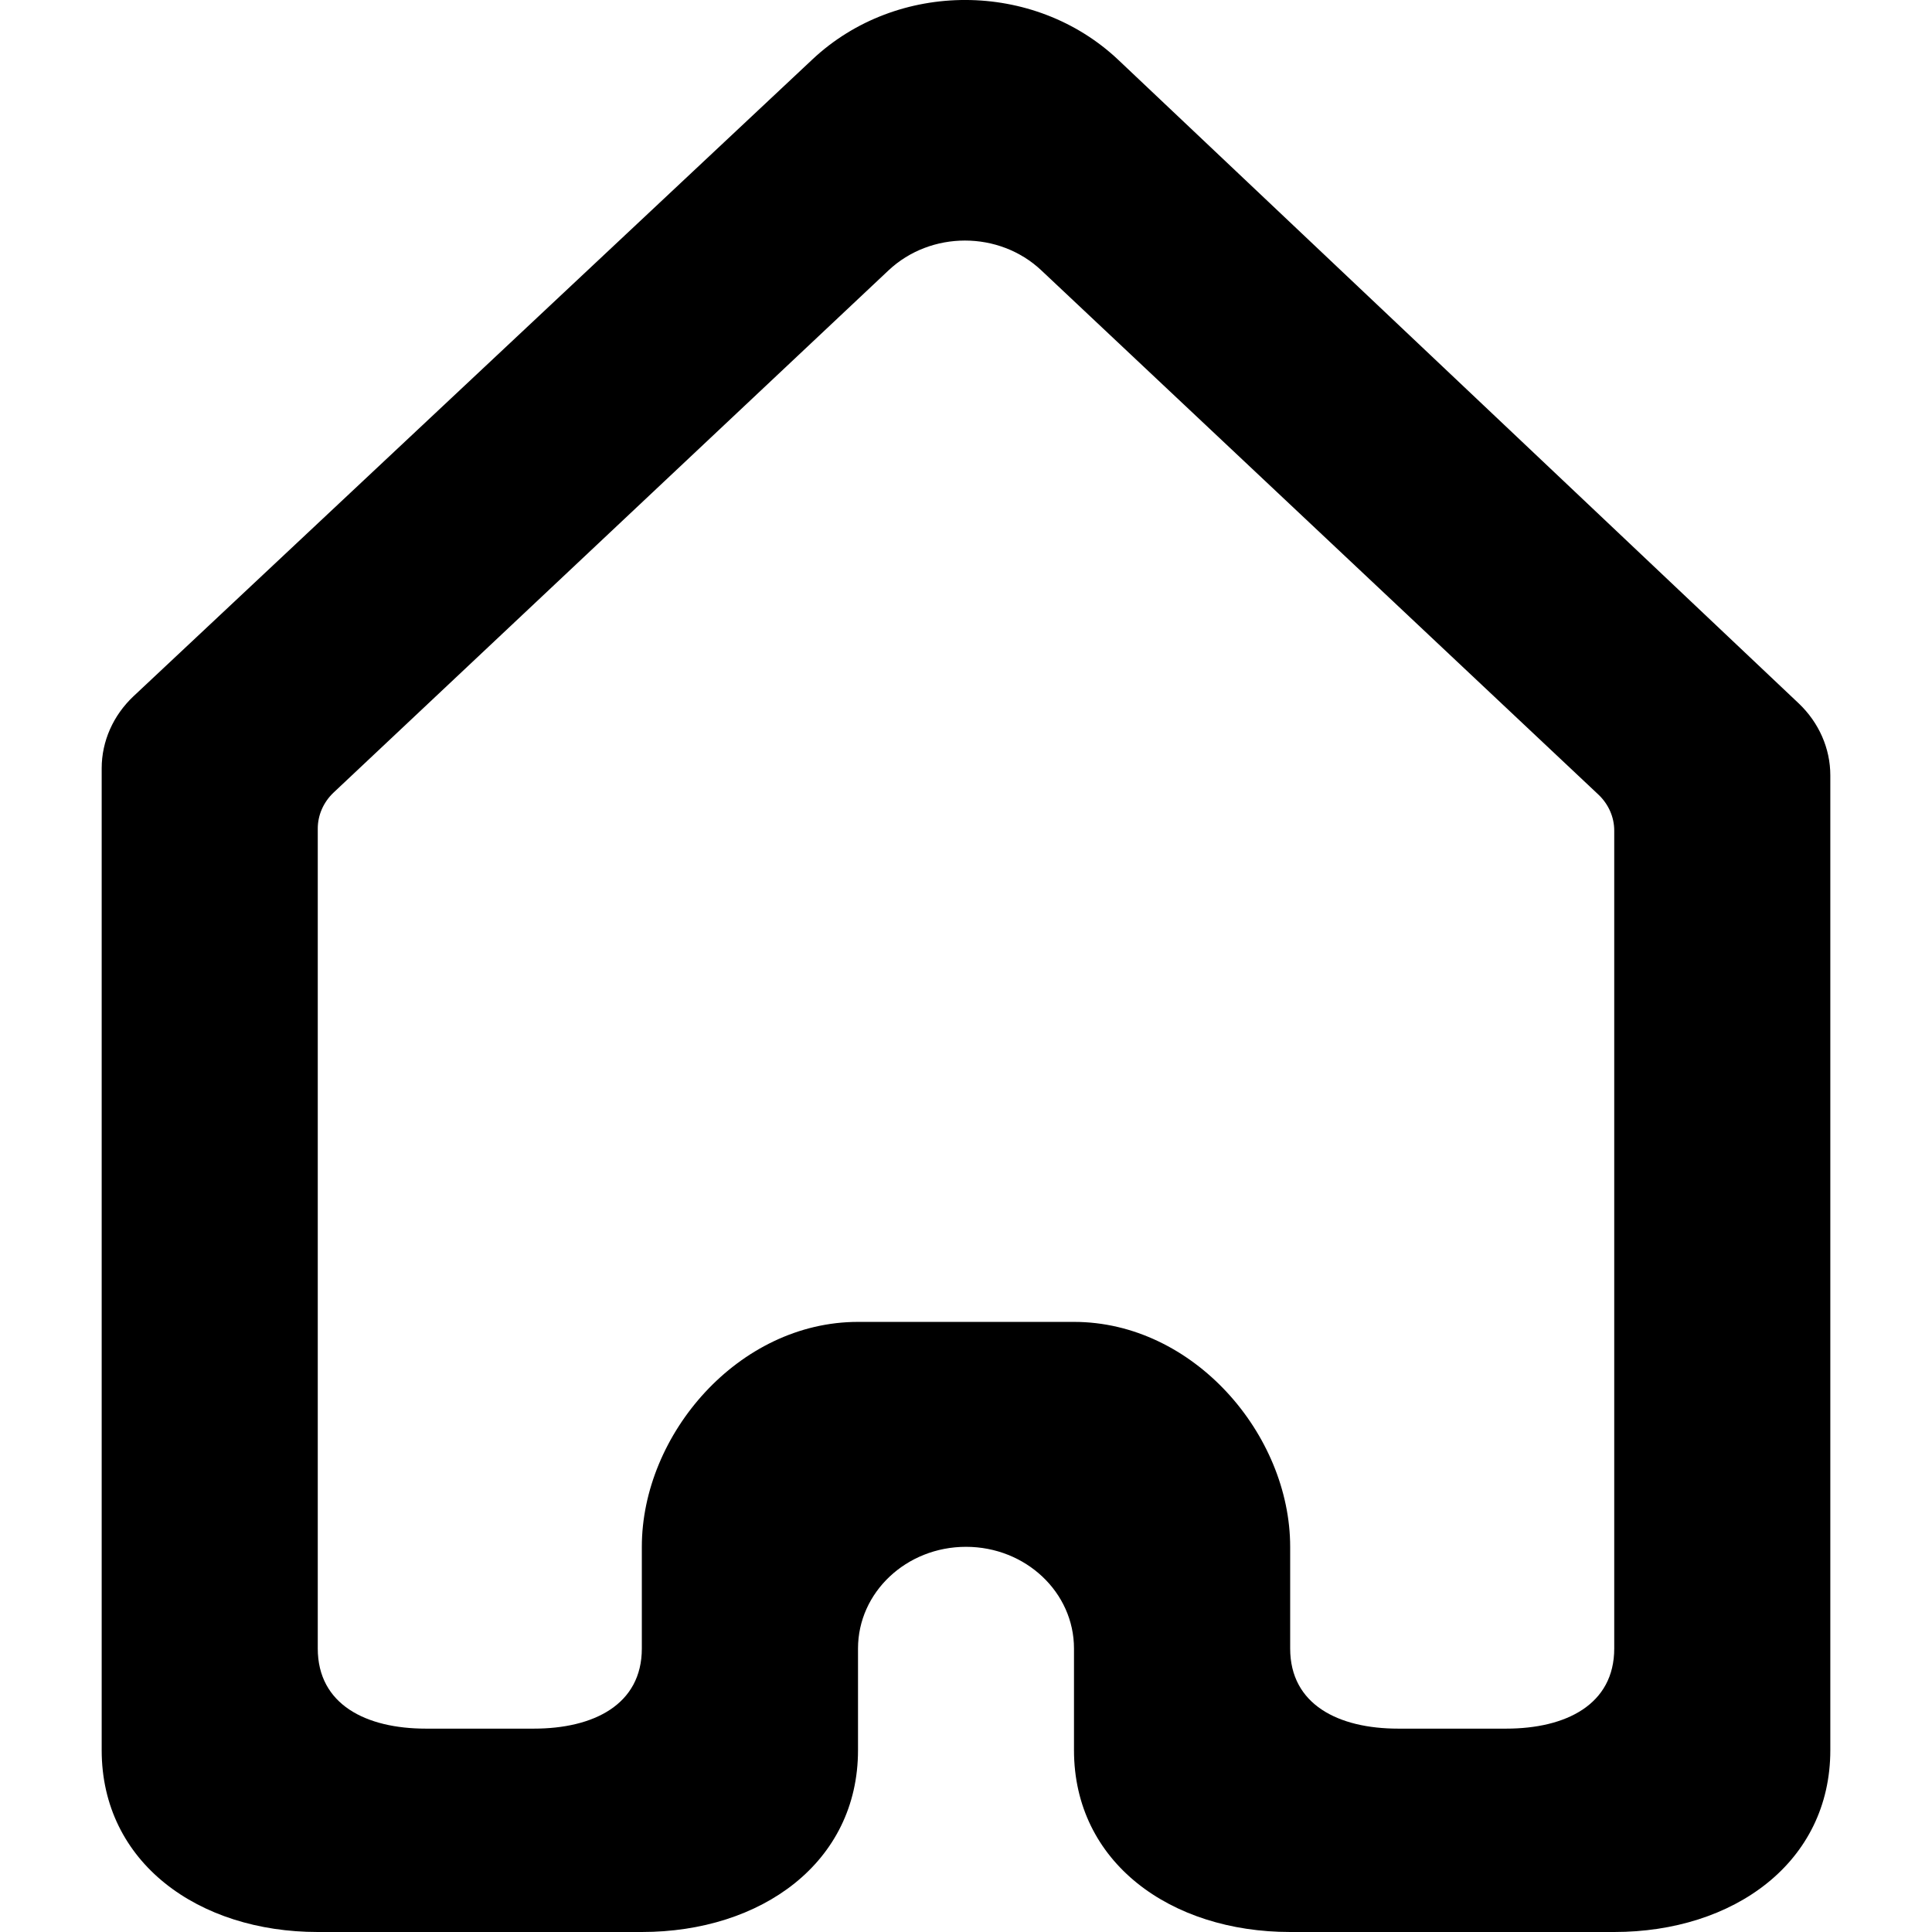
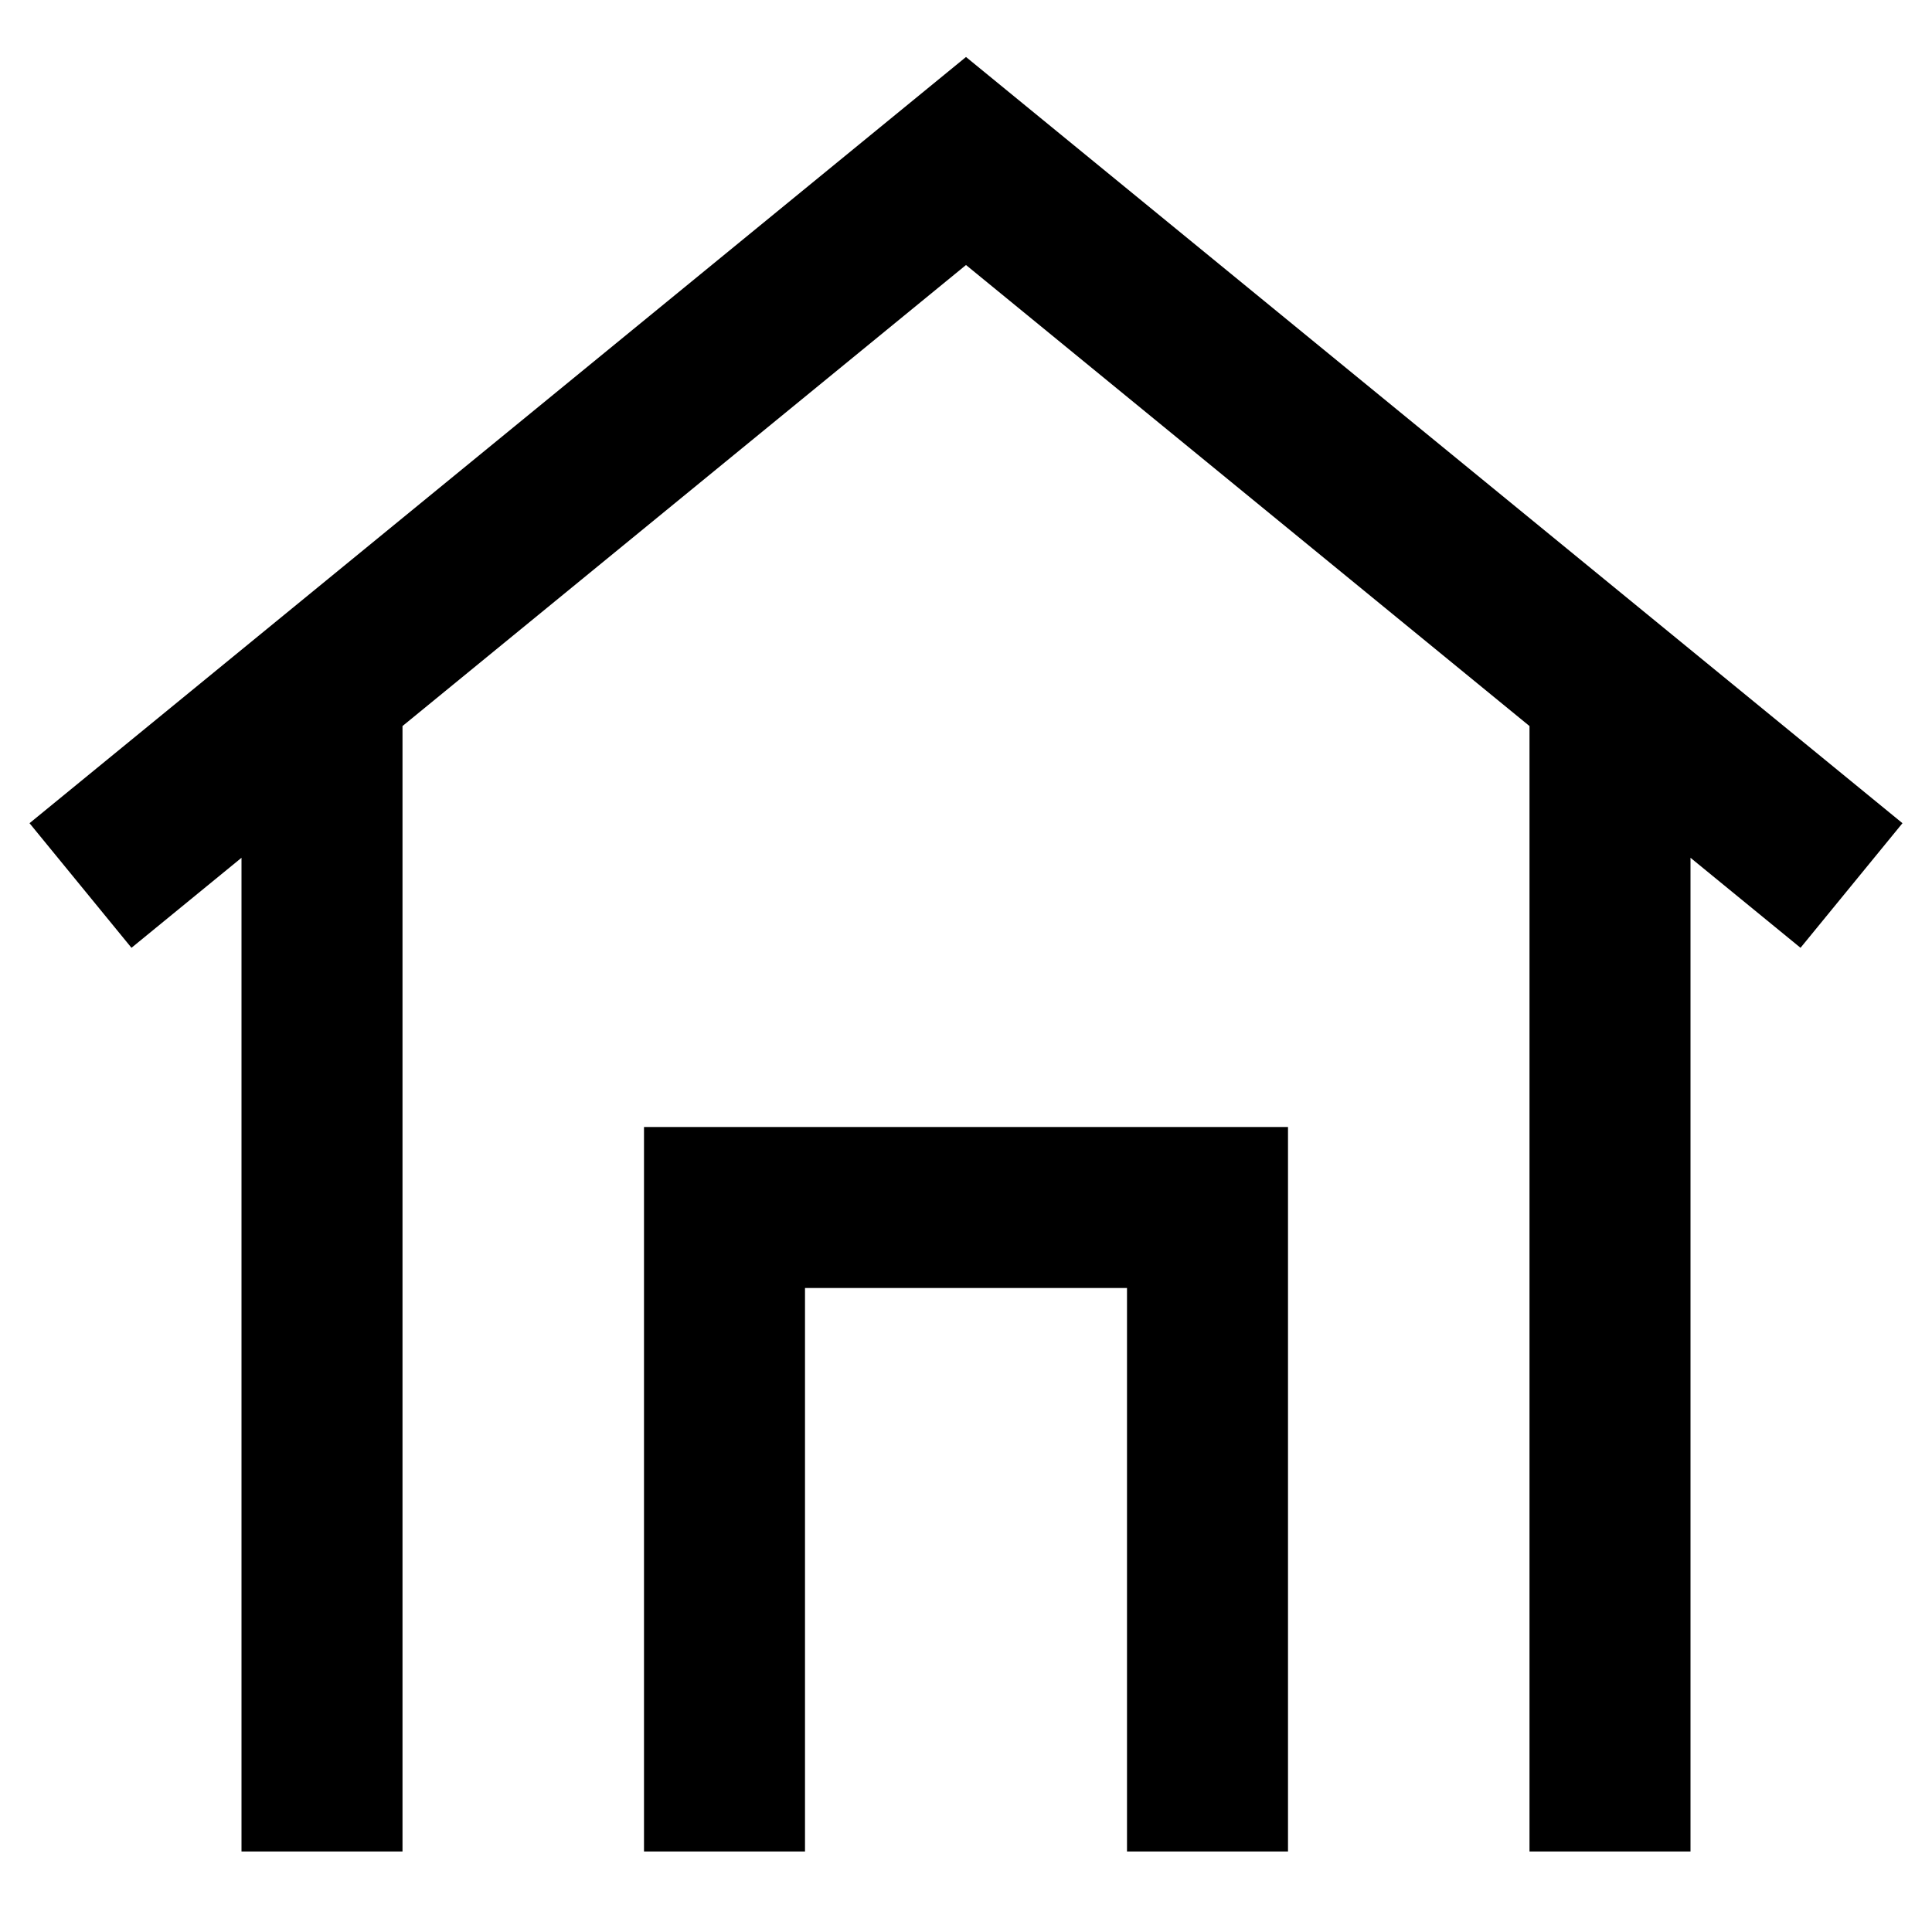
- <svg xmlns="http://www.w3.org/2000/svg" width="800px" height="800px" viewBox="-1 0 19 19" version="1.1">
-   <defs>
- 
- </defs>
-   <g id="Page-1" stroke="none" stroke-width="1" fill="none" fill-rule="evenodd">
-     <g id="Dribbble-Light-Preview" transform="translate(-341, -720)" fill="#000000">
-       <g id="icons" transform="translate(56, 160)">
-         <path d="M299.875,576.212 C299.875,576.764 299.399,577 298.812,577 L297.75,577 C297.163,577 296.688,576.764 296.688,576.212 L296.688,575.212 C296.688,574.107 295.737,573 294.562,573 L292.438,573 C291.263,573 290.312,574.107 290.312,575.212 L290.312,576.212 C290.312,576.764 289.837,577 289.25,577 L288.188,577 C287.601,577 287.125,576.764 287.125,576.212 L287.125,568.149 C287.125,568.016 287.181,567.889 287.28,567.795 L292.738,562.659 C293.154,562.268 293.826,562.268 294.241,562.659 L299.72,567.815 C299.819,567.909 299.875,568.036 299.875,568.168 L299.875,576.212 Z M302,567.625 C302,567.36 301.888,567.107 301.691,566.919 L294.998,560.589 C294.169,559.806 292.823,559.803 291.991,560.583 L285.312,566.848 C285.113,567.036 285,567.29 285,567.556 L285,577.212 C285,578.317 285.951,579 287.125,579 L290.312,579 C291.487,579 292.438,578.317 292.438,577.212 L292.438,576.212 C292.438,575.66 292.913,575.212 293.5,575.212 C294.087,575.212 294.562,575.66 294.562,576.212 L294.562,577.212 C294.562,578.317 295.513,579 296.688,579 L299.875,579 C301.049,579 302,578.317 302,577.212 L302,567.625 Z" id="home-[#1393]">
- 
- </path>
-       </g>
-     </g>
-   </g>
+ <svg xmlns="http://www.w3.org/2000/svg" width="800px" height="800px" viewBox="0 0 24 24">
+   <path fill="none" stroke="#000000" stroke-width="2" d="M1,11 L12,2 L23,11 M15,23 L15,15 L15,15 L9,15 L9,23 M4,23 L4,9 M20,23 L20,9" />
</svg>
